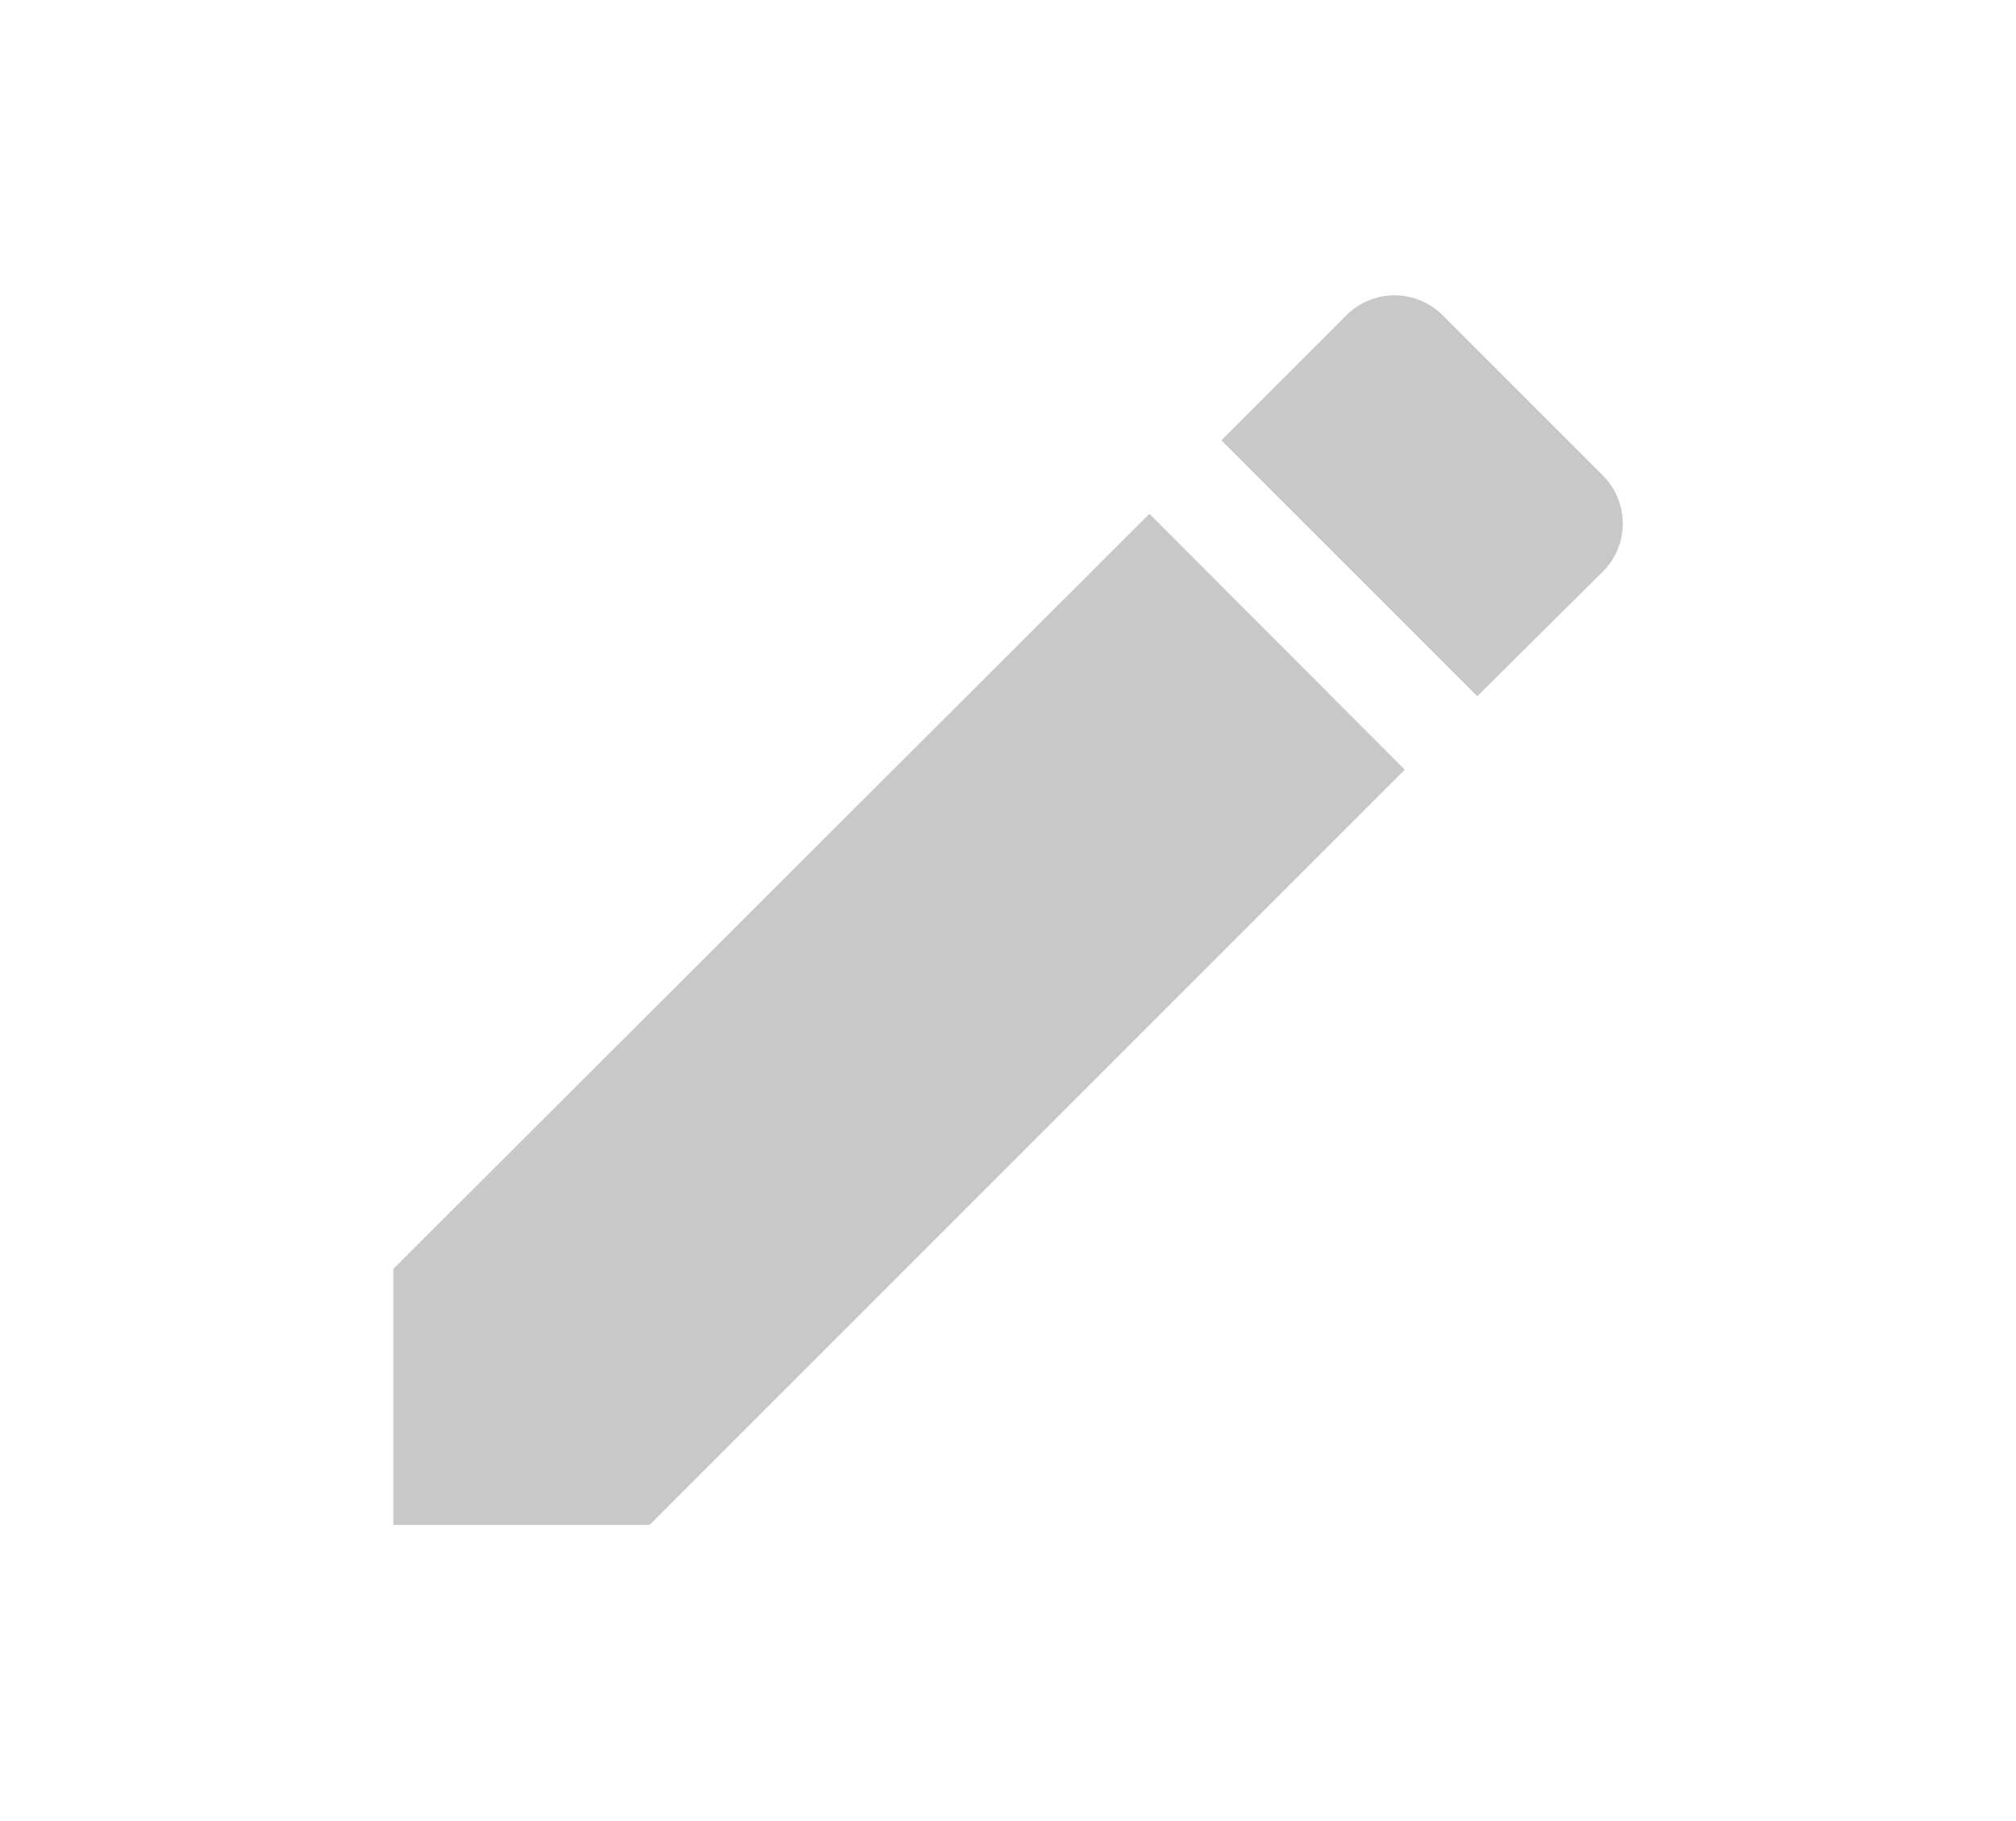
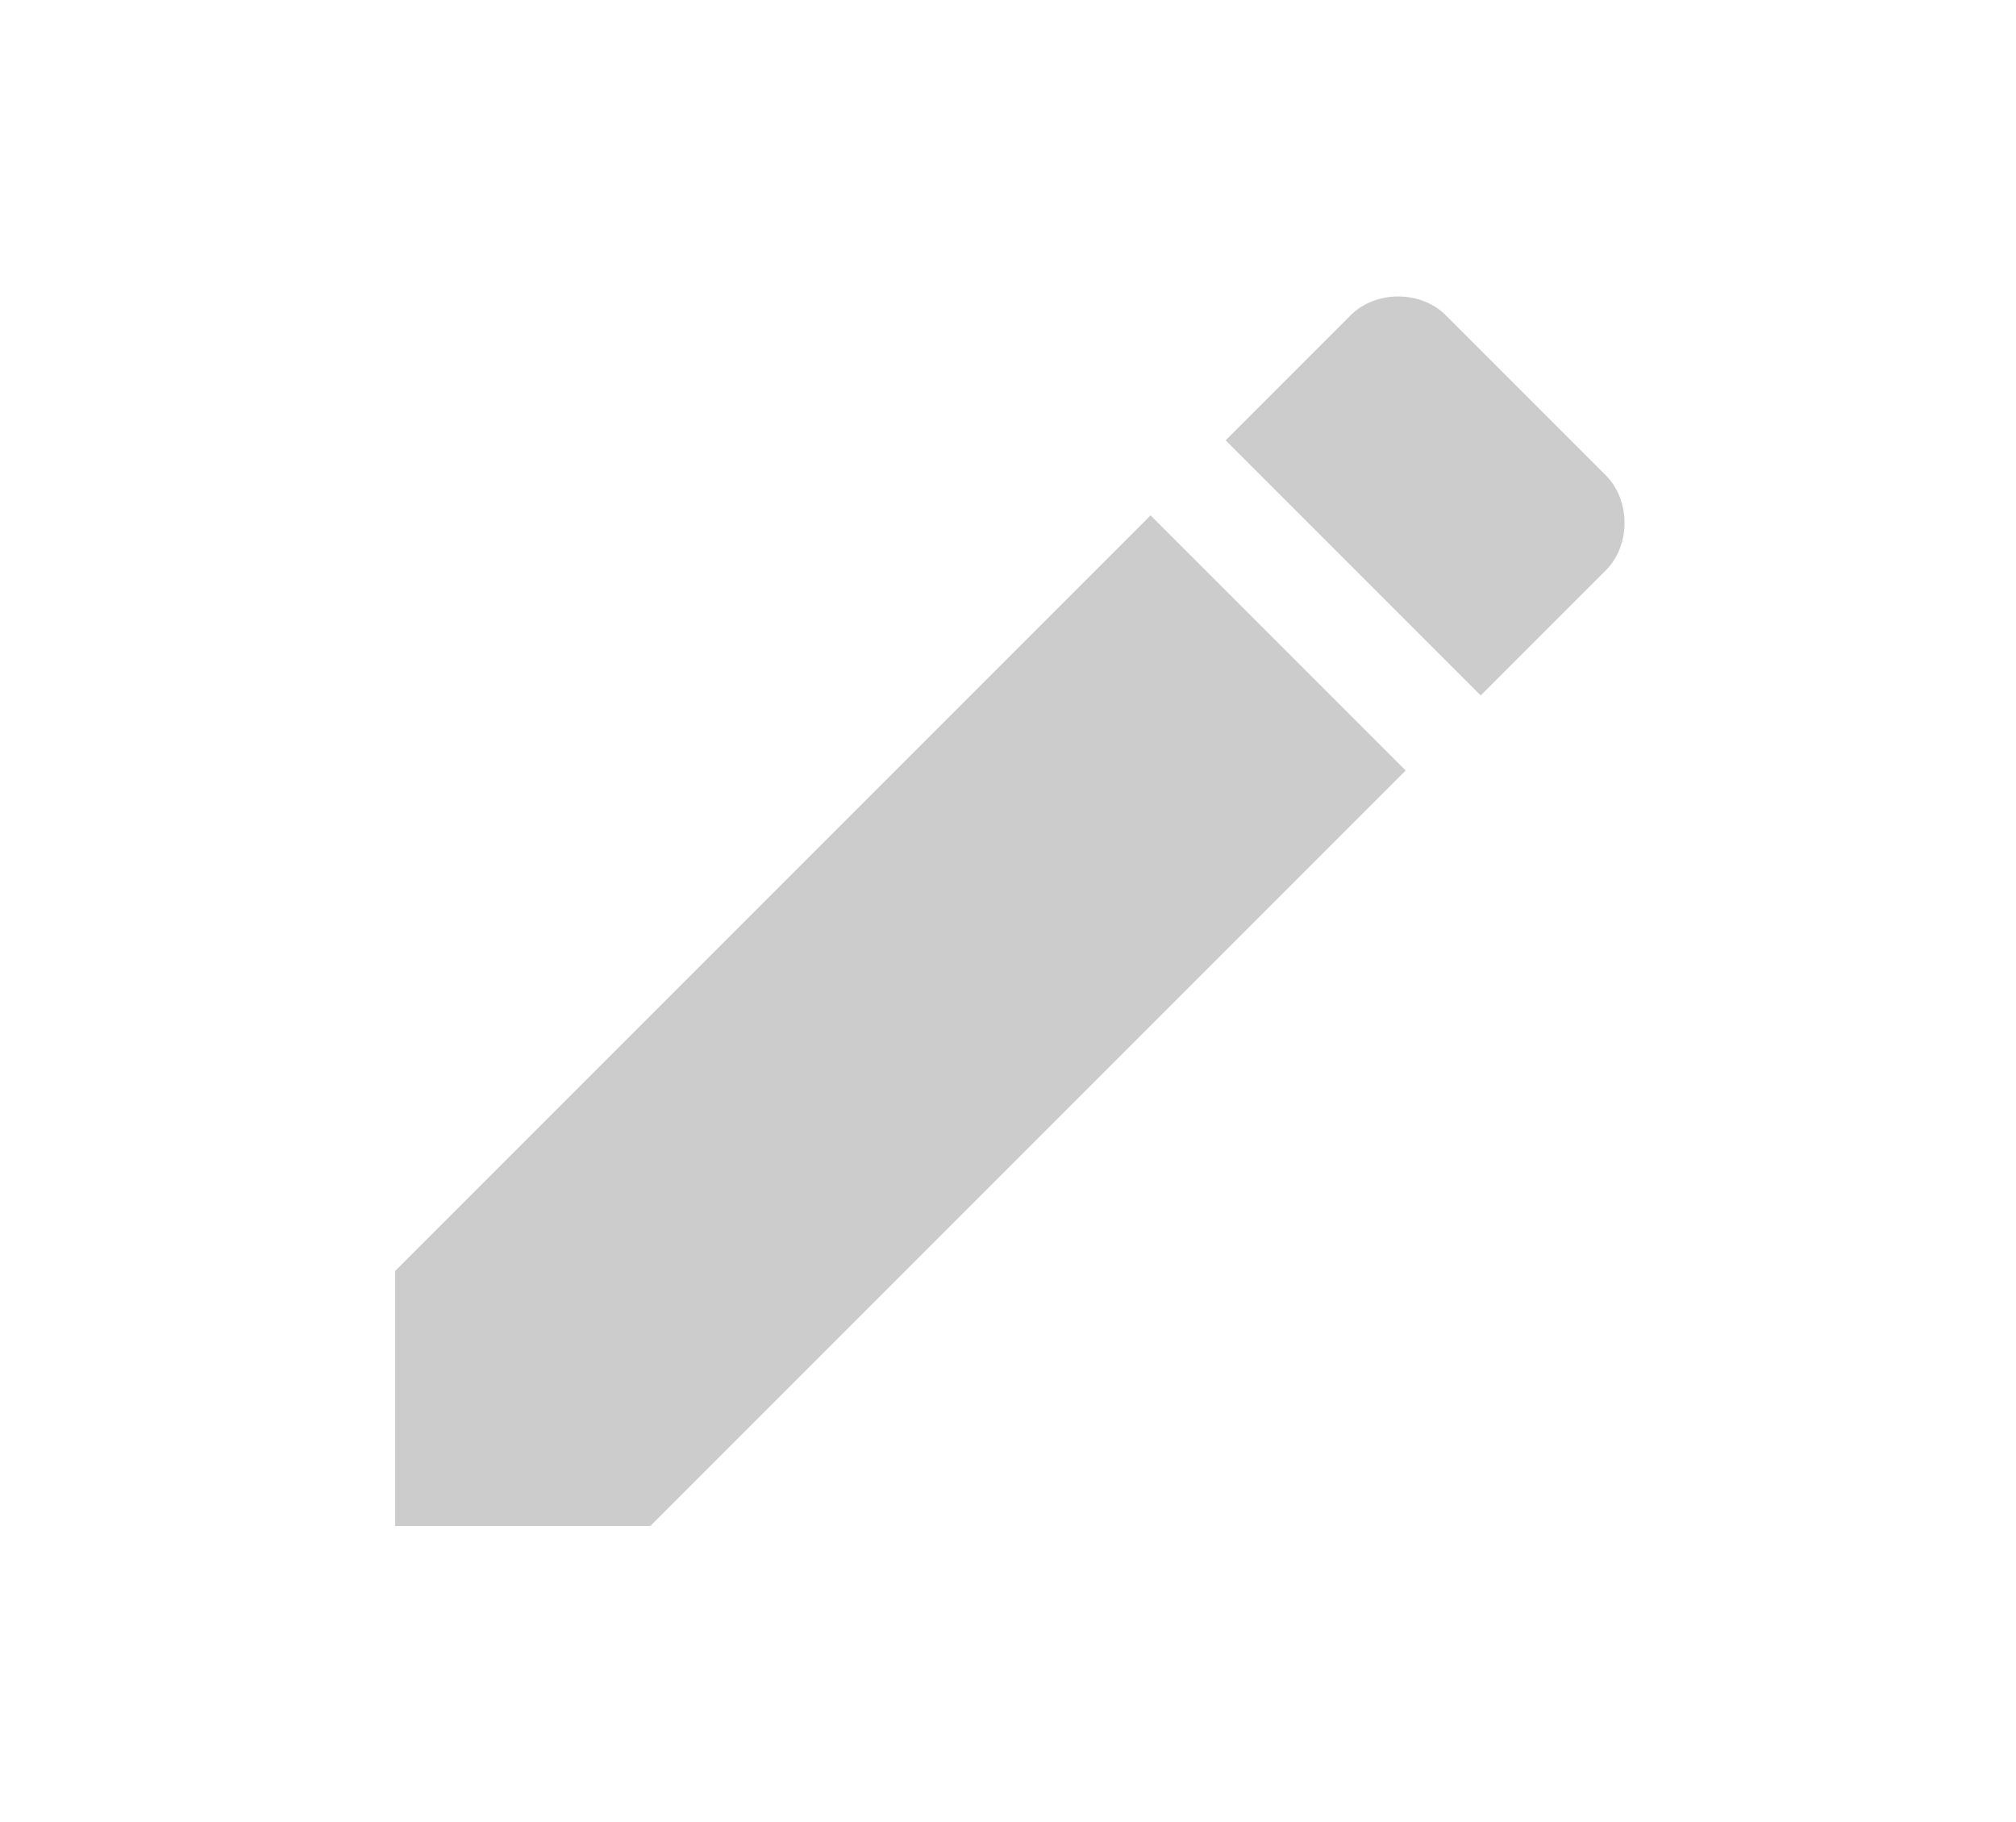
- <svg xmlns="http://www.w3.org/2000/svg" id="Capa_1" data-name="Capa 1" viewBox="0 0 40.34 36.43">
-   <defs>
-     <style>.cls-1{fill:#c8c8c8;}</style>
-   </defs>
-   <path class="cls-1" d="M7.87,25.39v5.12H13L28.11,15.4,23,10.28Zm24.2-13.95a1.36,1.36,0,0,0,0-1.93l-3.2-3.2a1.36,1.36,0,0,0-1.93,0l-2.5,2.5,5.12,5.12Z" />
+ <svg xmlns="http://www.w3.org/2000/svg" version="1.1" id="Capa_1" x="0px" y="0px" viewBox="0 0 40.3 36.4" style="enable-background:new 0 0 40.3 36.4;" xml:space="preserve">
+   <style type="text/css">
+ 	.st0{fill:#CCCCCC;}
+ </style>
+   <path class="st0" d="M7.9,25.4v5.1H13l15.1-15.1L23,10.3L7.9,25.4z M32.1,11.4c0.5-0.5,0.5-1.4,0-1.9c0,0,0,0,0,0l-3.2-3.2  c-0.5-0.5-1.4-0.5-1.9,0c0,0,0,0,0,0l-2.5,2.5l5.1,5.1L32.1,11.4z" />
</svg>
